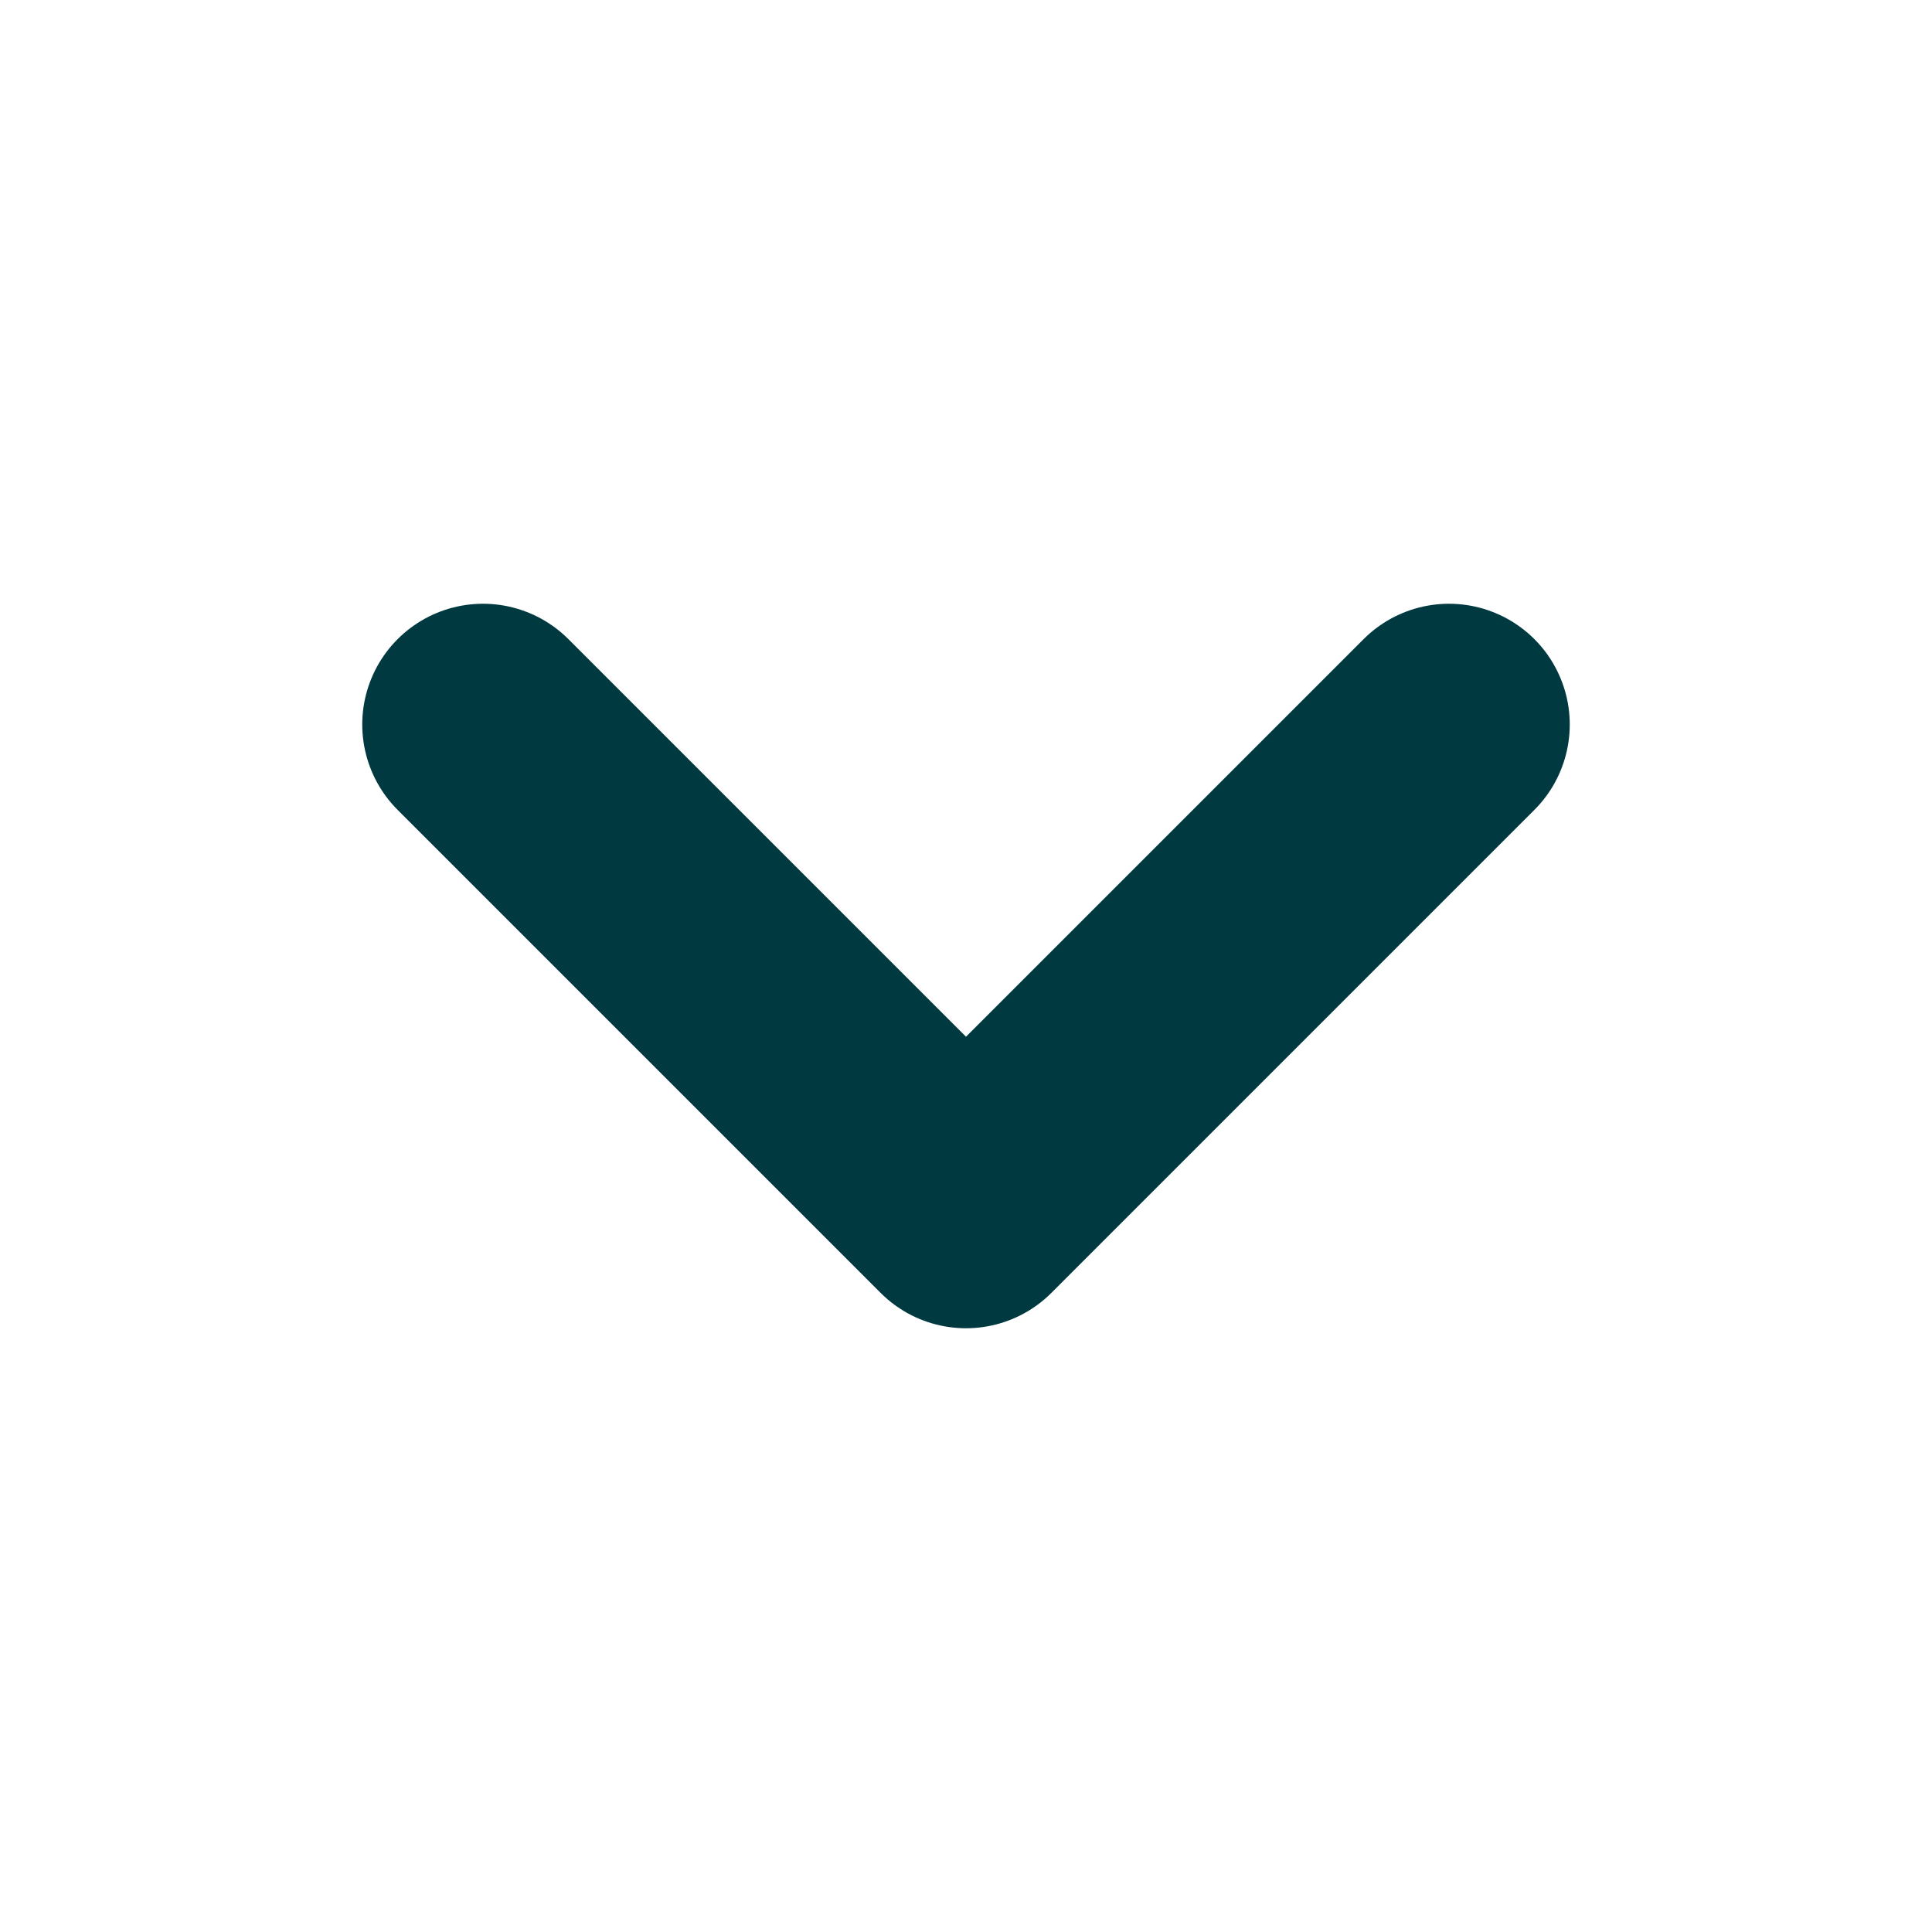
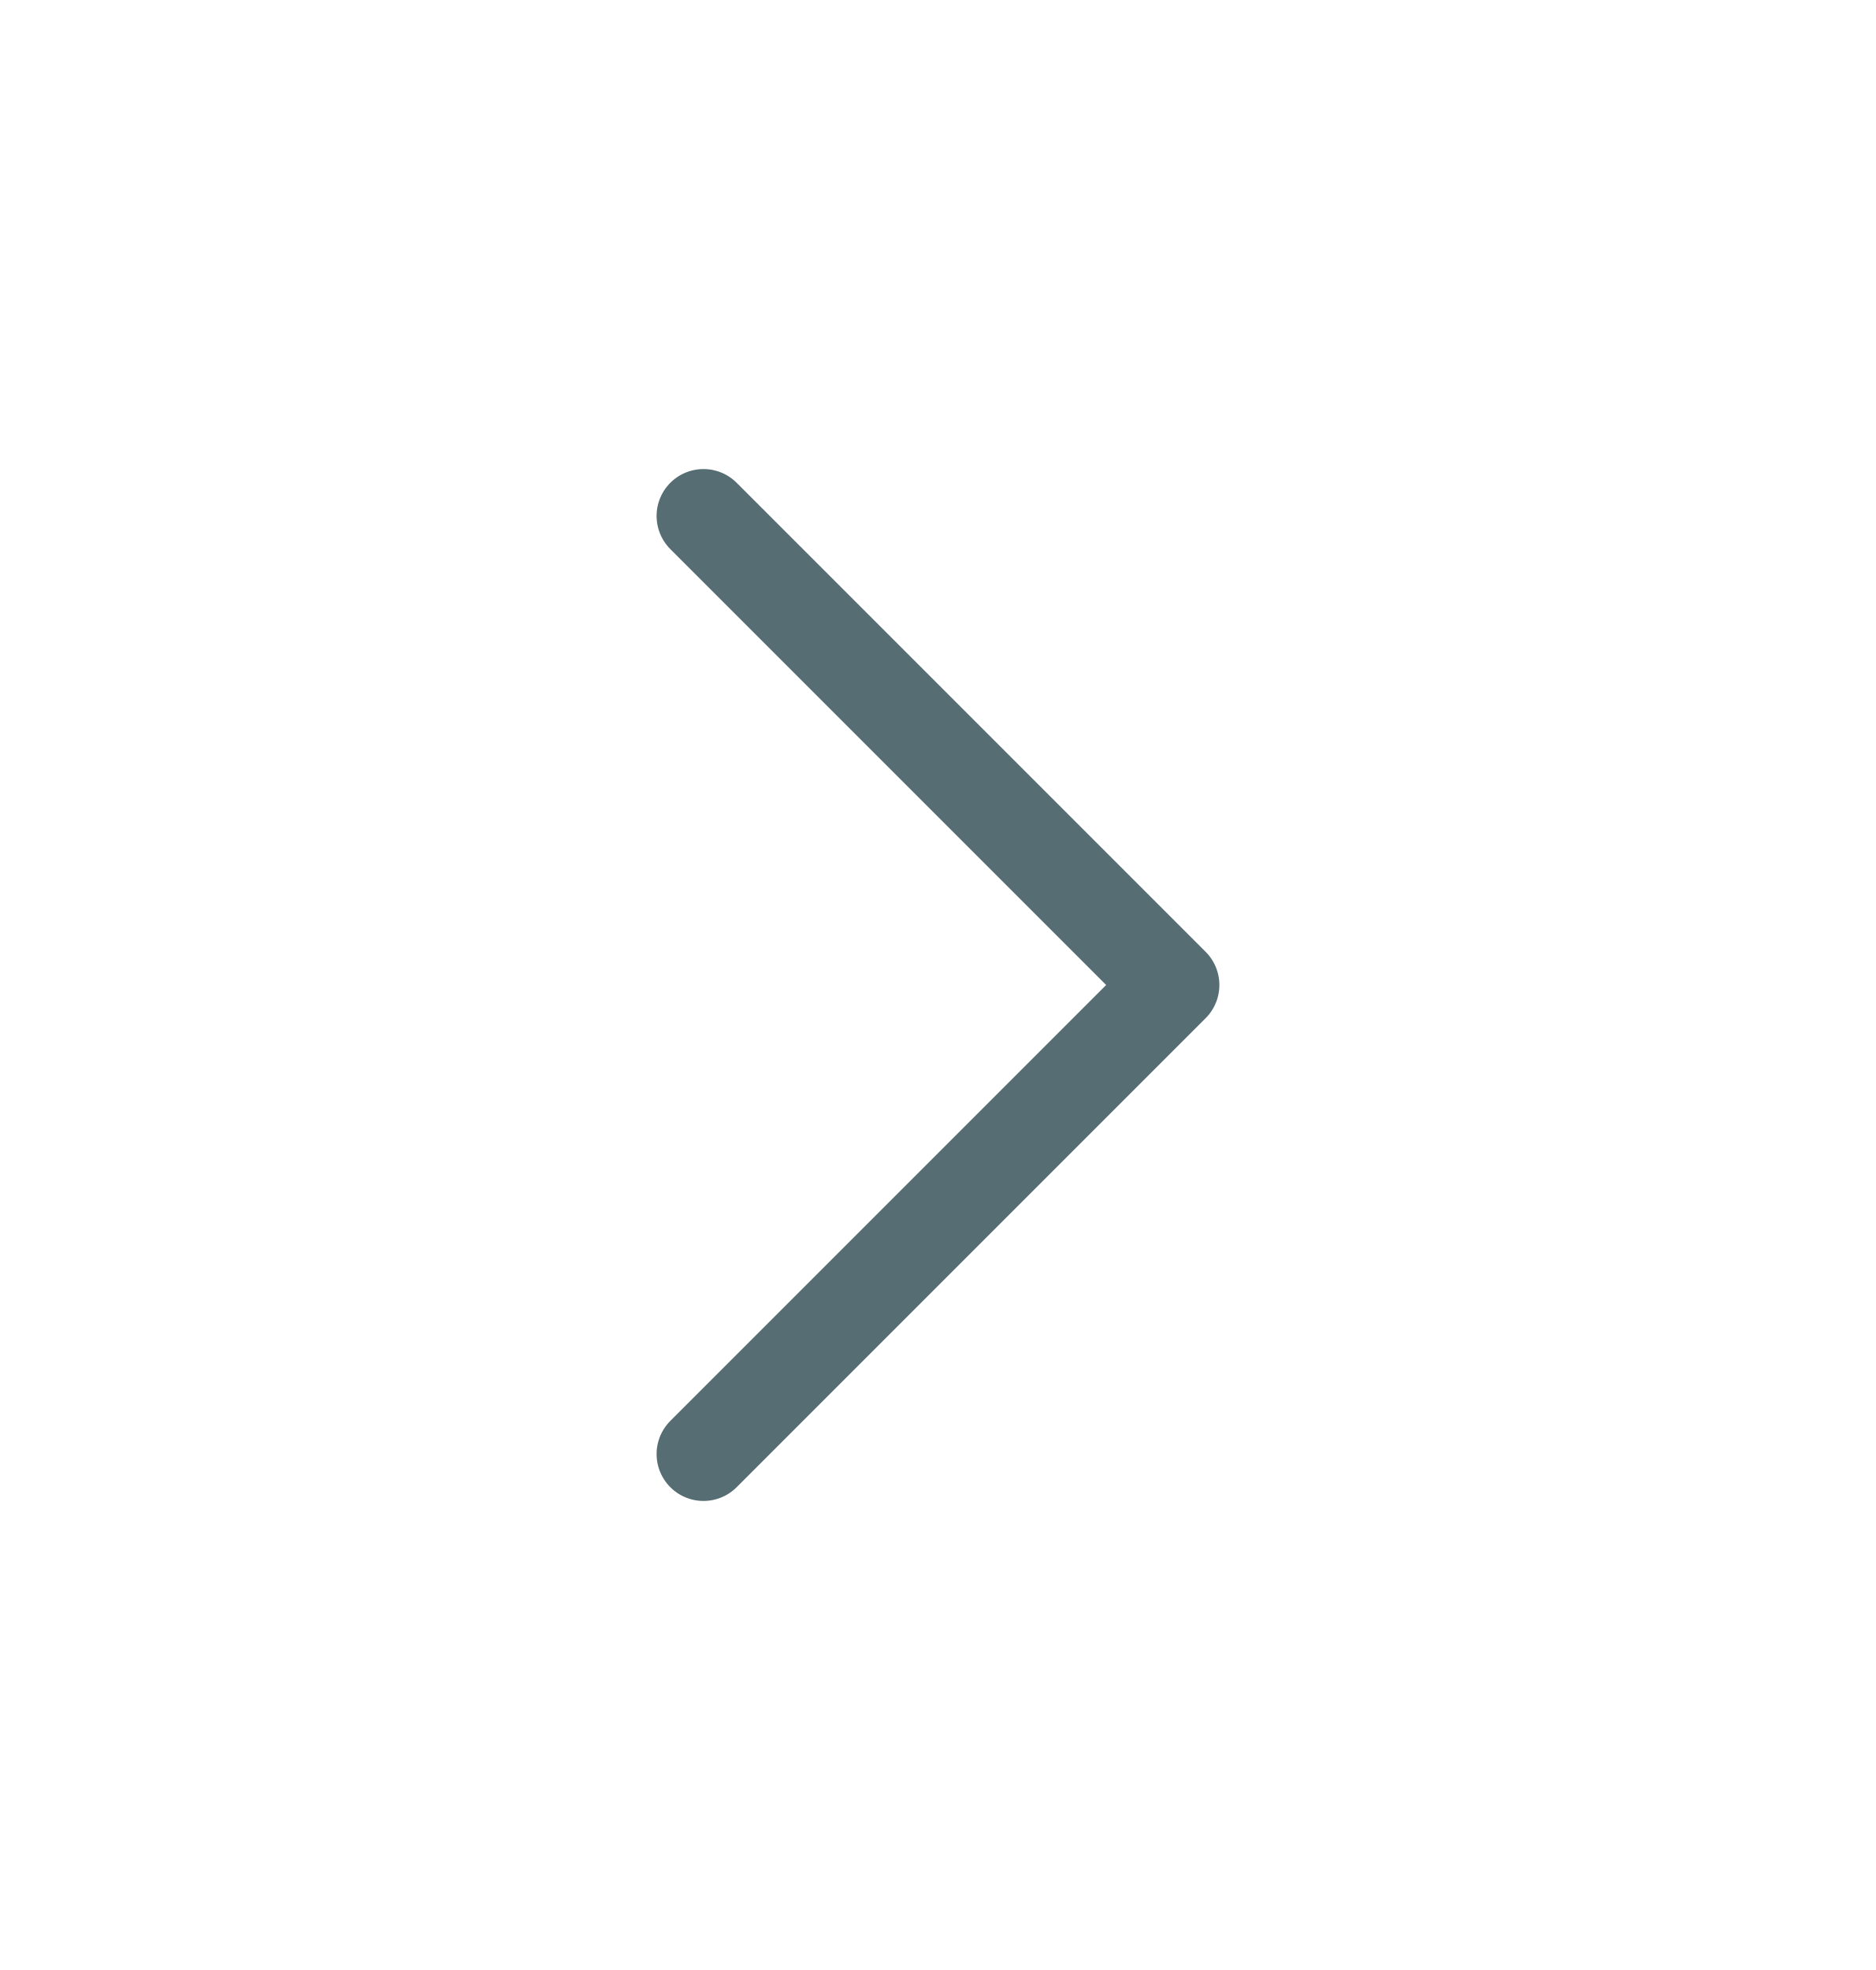
- <svg xmlns="http://www.w3.org/2000/svg" width="16" height="16" viewBox="0 0 16 16" fill="none">
-   <path d="M4 6L8 10L12 6" stroke="#003940" stroke-width="2" stroke-linecap="round" stroke-linejoin="round" />
+ <svg xmlns="http://www.w3.org/2000/svg" width="20" height="21" viewBox="0 0 20 21" fill="none">
+   <path d="M7.5 15.5L12.5 10.5L7.5 5.5" stroke="#566E73" stroke-linecap="round" stroke-linejoin="round" />
</svg>
